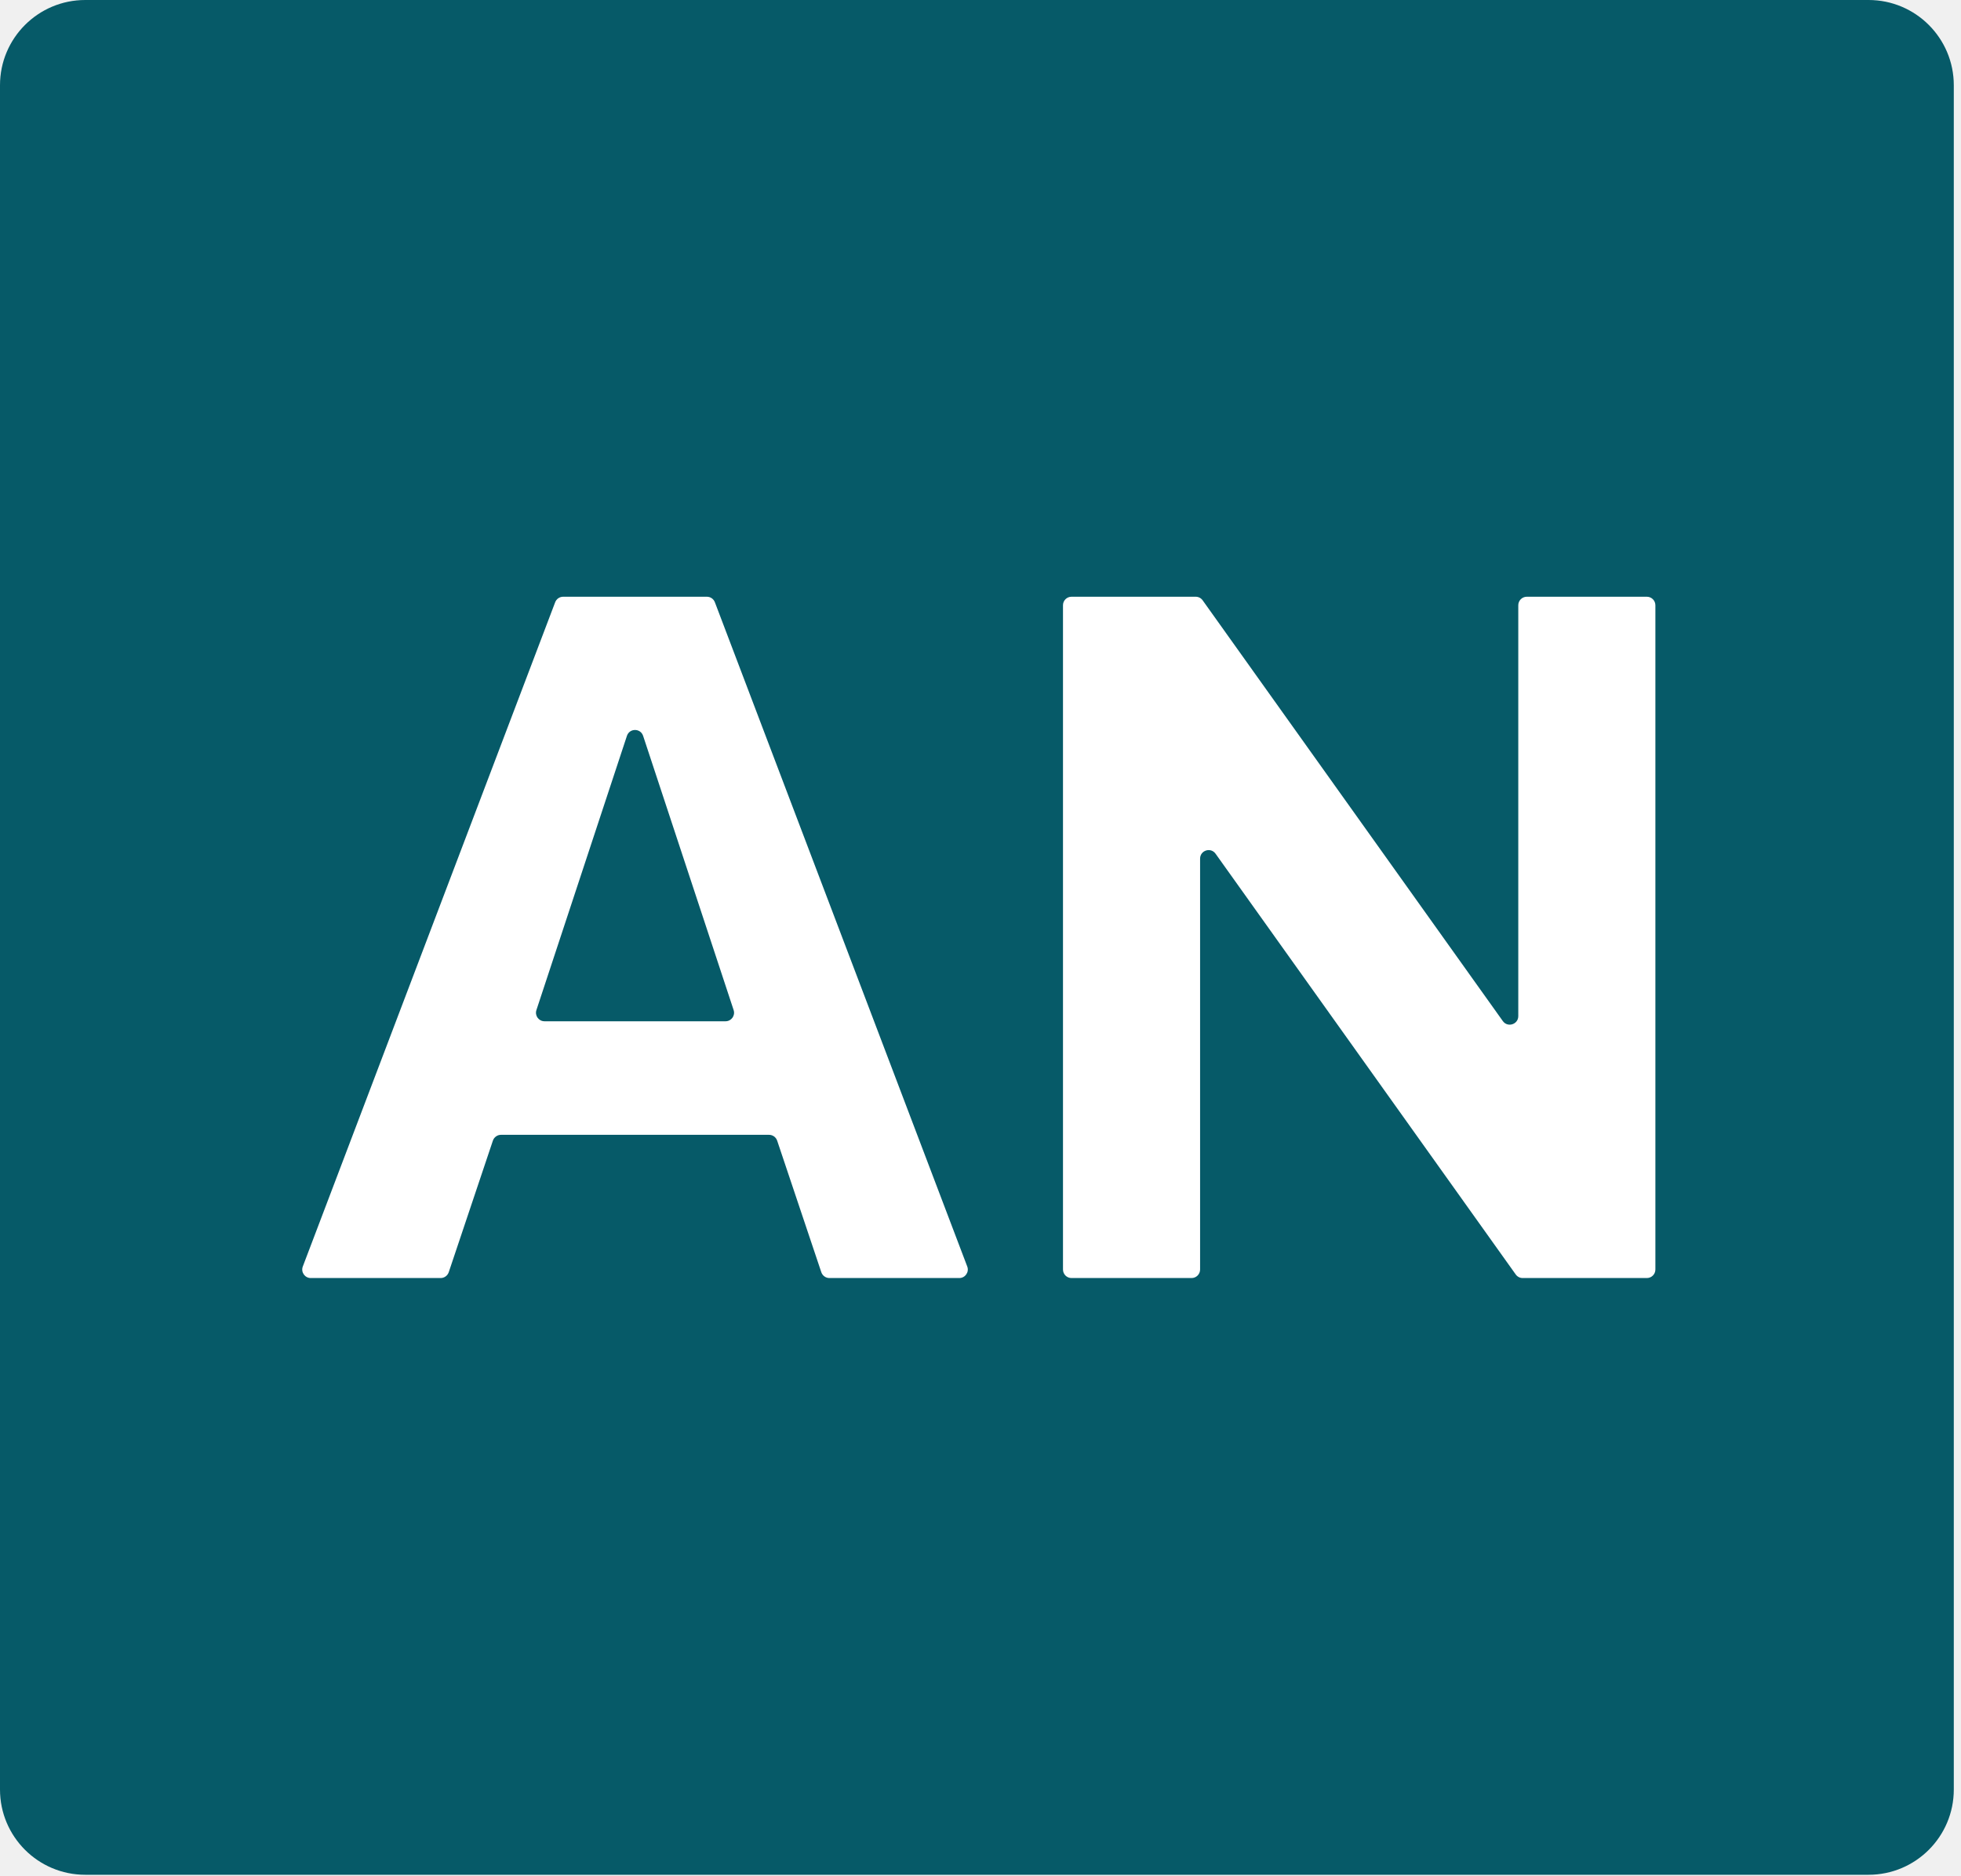
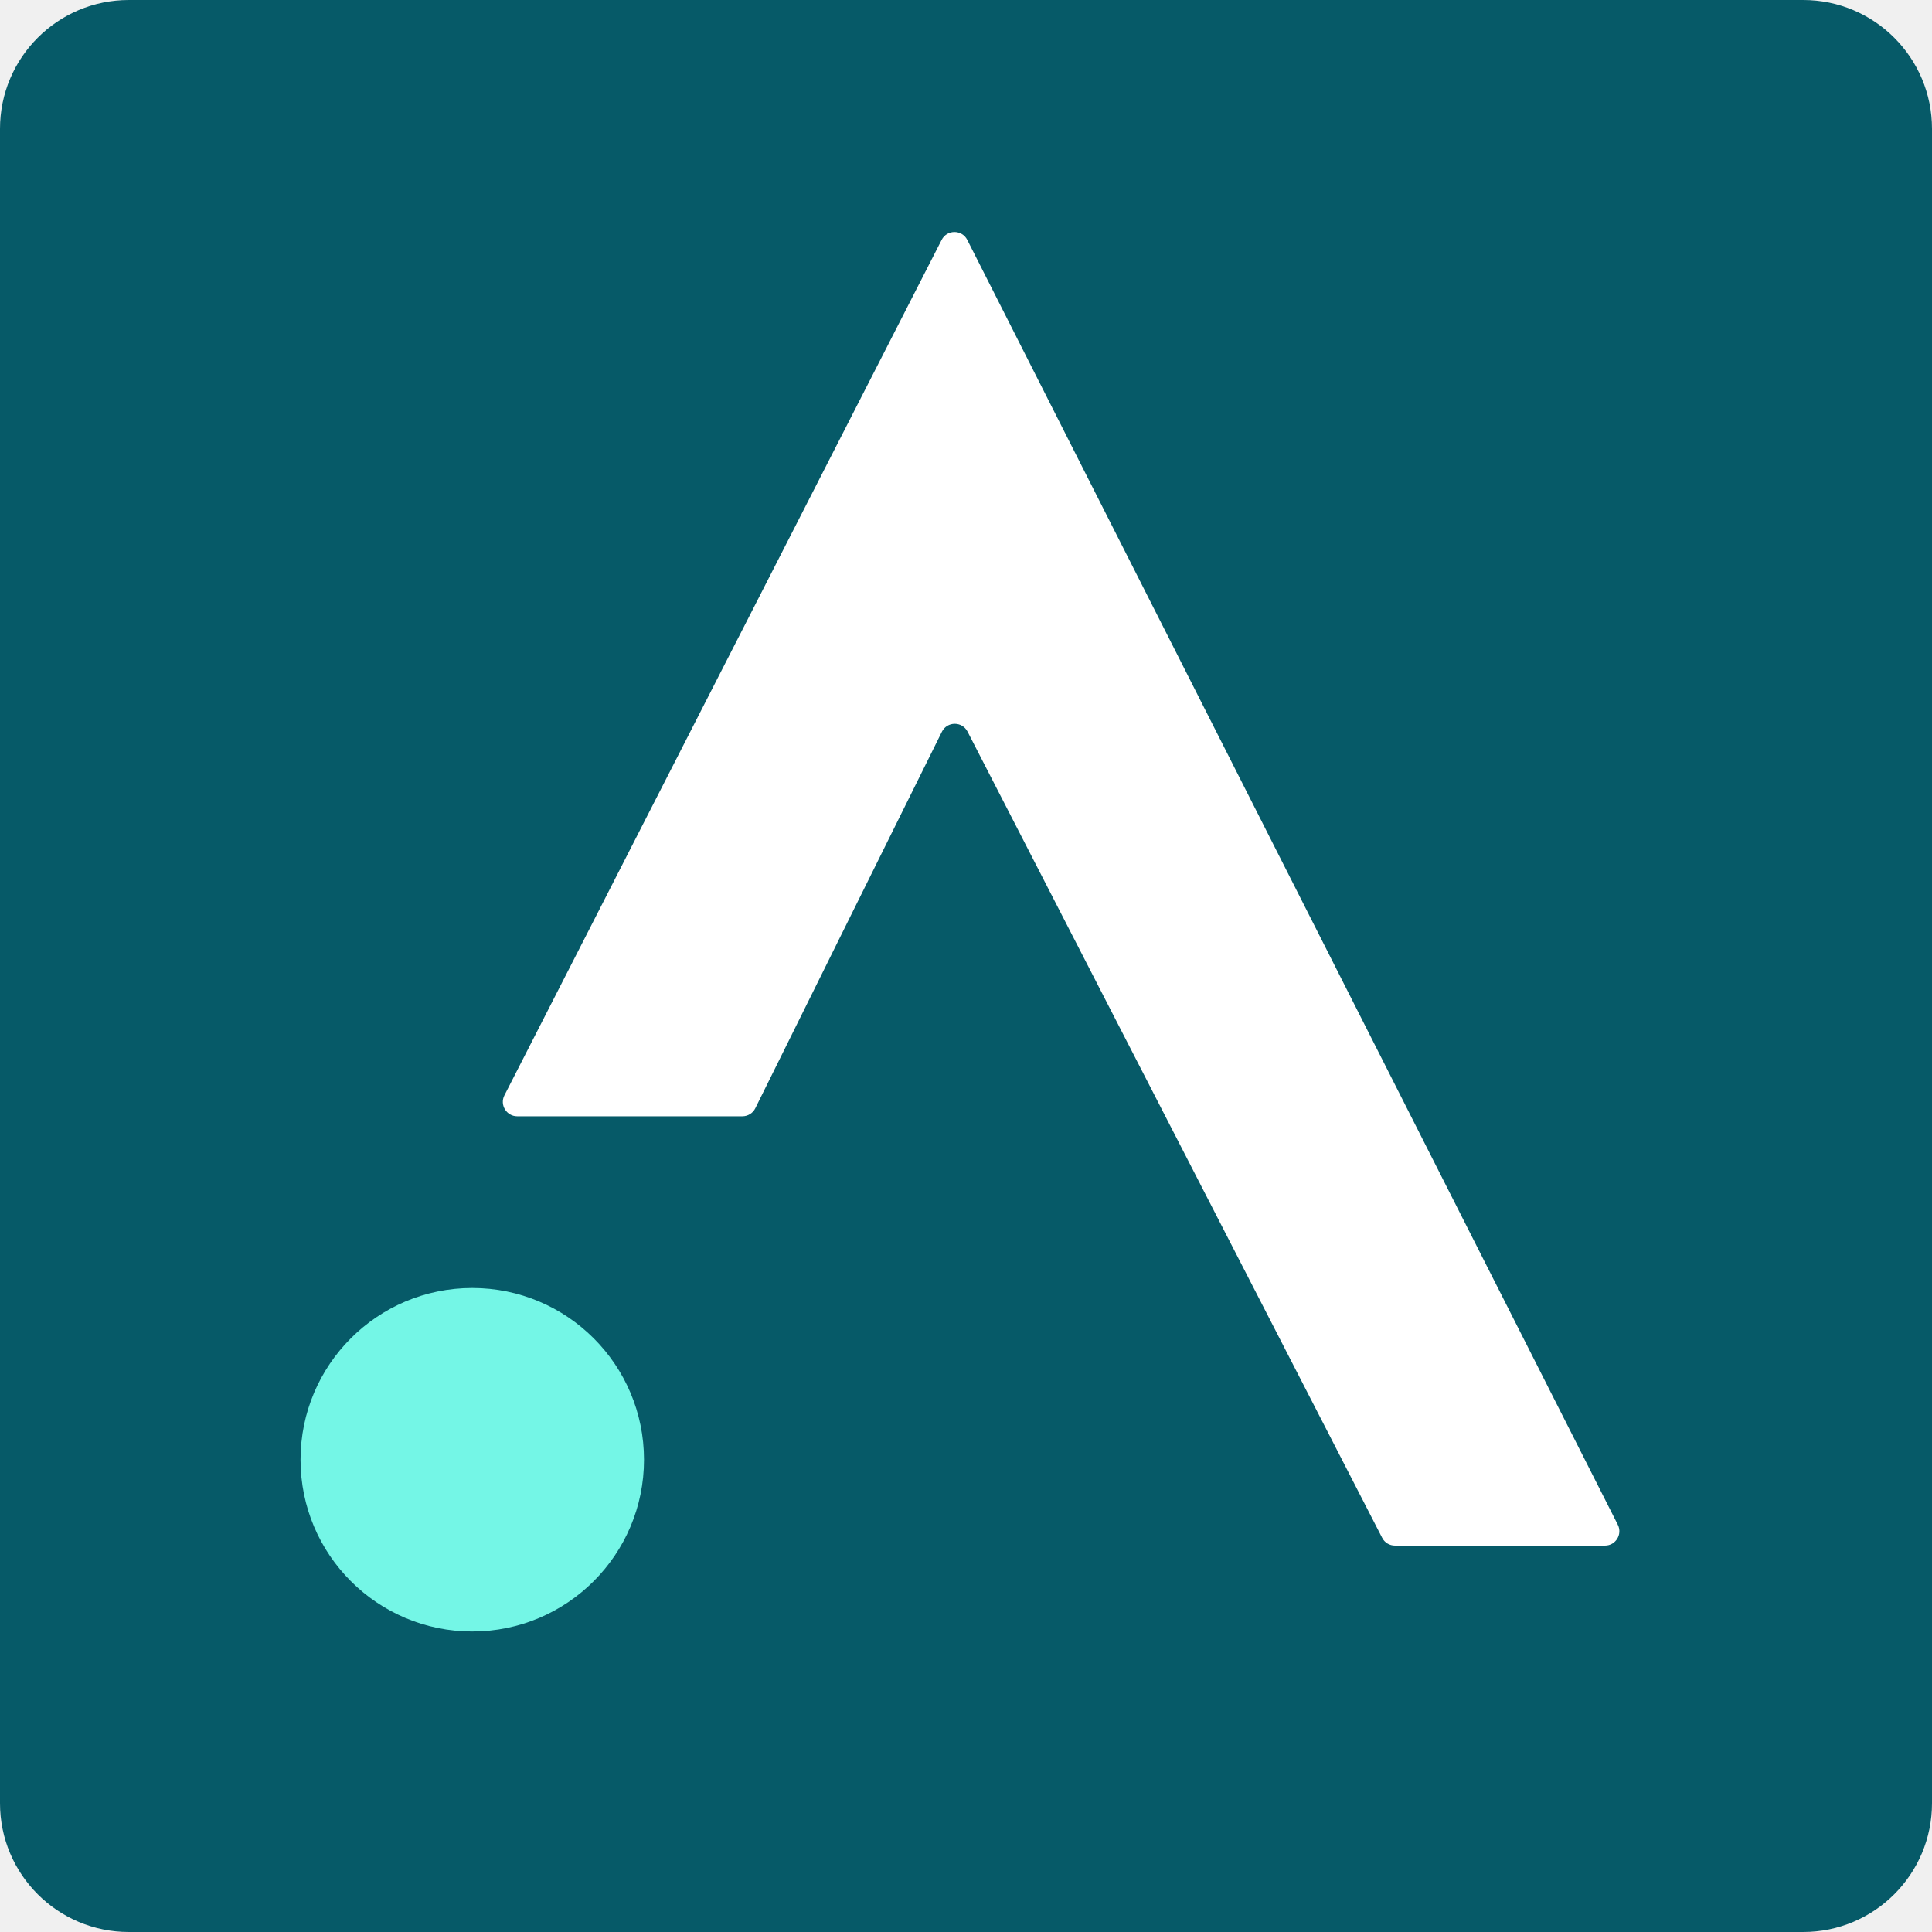
- <svg xmlns="http://www.w3.org/2000/svg" width="46" height="44" viewBox="0 0 46 44" fill="none">
-   <rect width="45.831" height="43.984" rx="2" fill="#065A68" />
-   <path d="M22.689 29.713C22.739 29.844 22.642 29.984 22.502 29.984H19.456C19.37 29.984 19.294 29.929 19.266 29.848L18.23 26.76C18.202 26.679 18.126 26.624 18.04 26.624H11.752C11.666 26.624 11.59 26.679 11.562 26.76L10.526 29.848C10.498 29.929 10.422 29.984 10.336 29.984H7.29C7.15 29.984 7.053 29.844 7.103 29.713L13.023 14.129C13.053 14.051 13.127 14 13.21 14H16.582C16.665 14 16.739 14.051 16.769 14.129L22.689 29.713ZM15.086 17.264C15.025 17.08 14.767 17.08 14.706 17.264L12.583 23.697C12.54 23.827 12.636 23.96 12.773 23.96H17.019C17.156 23.96 17.252 23.827 17.209 23.697L15.086 17.264Z" fill="white" />
-   <path d="M35.718 29.984C35.653 29.984 35.593 29.953 35.555 29.9L28.514 20.029C28.401 19.87 28.151 19.95 28.151 20.145V29.784C28.151 29.895 28.061 29.984 27.951 29.984H25.135C25.024 29.984 24.935 29.895 24.935 29.784V14.2C24.935 14.089 25.024 14 25.135 14H28.048C28.113 14 28.173 14.031 28.211 14.084L35.252 23.955C35.365 24.114 35.615 24.034 35.615 23.839V14.2C35.615 14.089 35.705 14 35.815 14H38.631C38.741 14 38.831 14.089 38.831 14.2V29.784C38.831 29.895 38.741 29.984 38.631 29.984H35.718Z" fill="white" />
+ <svg xmlns="http://www.w3.org/2000/svg" width="45" height="45" viewBox="0 0 45 45" fill="none">
+   <rect width="45" height="45" rx="3" fill="#065A68" />
+   <path d="M21.933 5.587L11.749 25.512C11.635 25.735 11.797 26 12.048 26H17.292C17.419 26 17.536 25.928 17.592 25.814L21.938 17.045C22.06 16.799 22.41 16.796 22.536 17.041L32.193 35.818C32.25 35.93 32.365 36 32.491 36H37.383C37.633 36 37.794 35.736 37.682 35.514L22.53 5.588C22.406 5.343 22.057 5.343 21.933 5.587Z" fill="white" />
+   <circle cx="11" cy="34" r="4" fill="#74F6E6" />
</svg>
